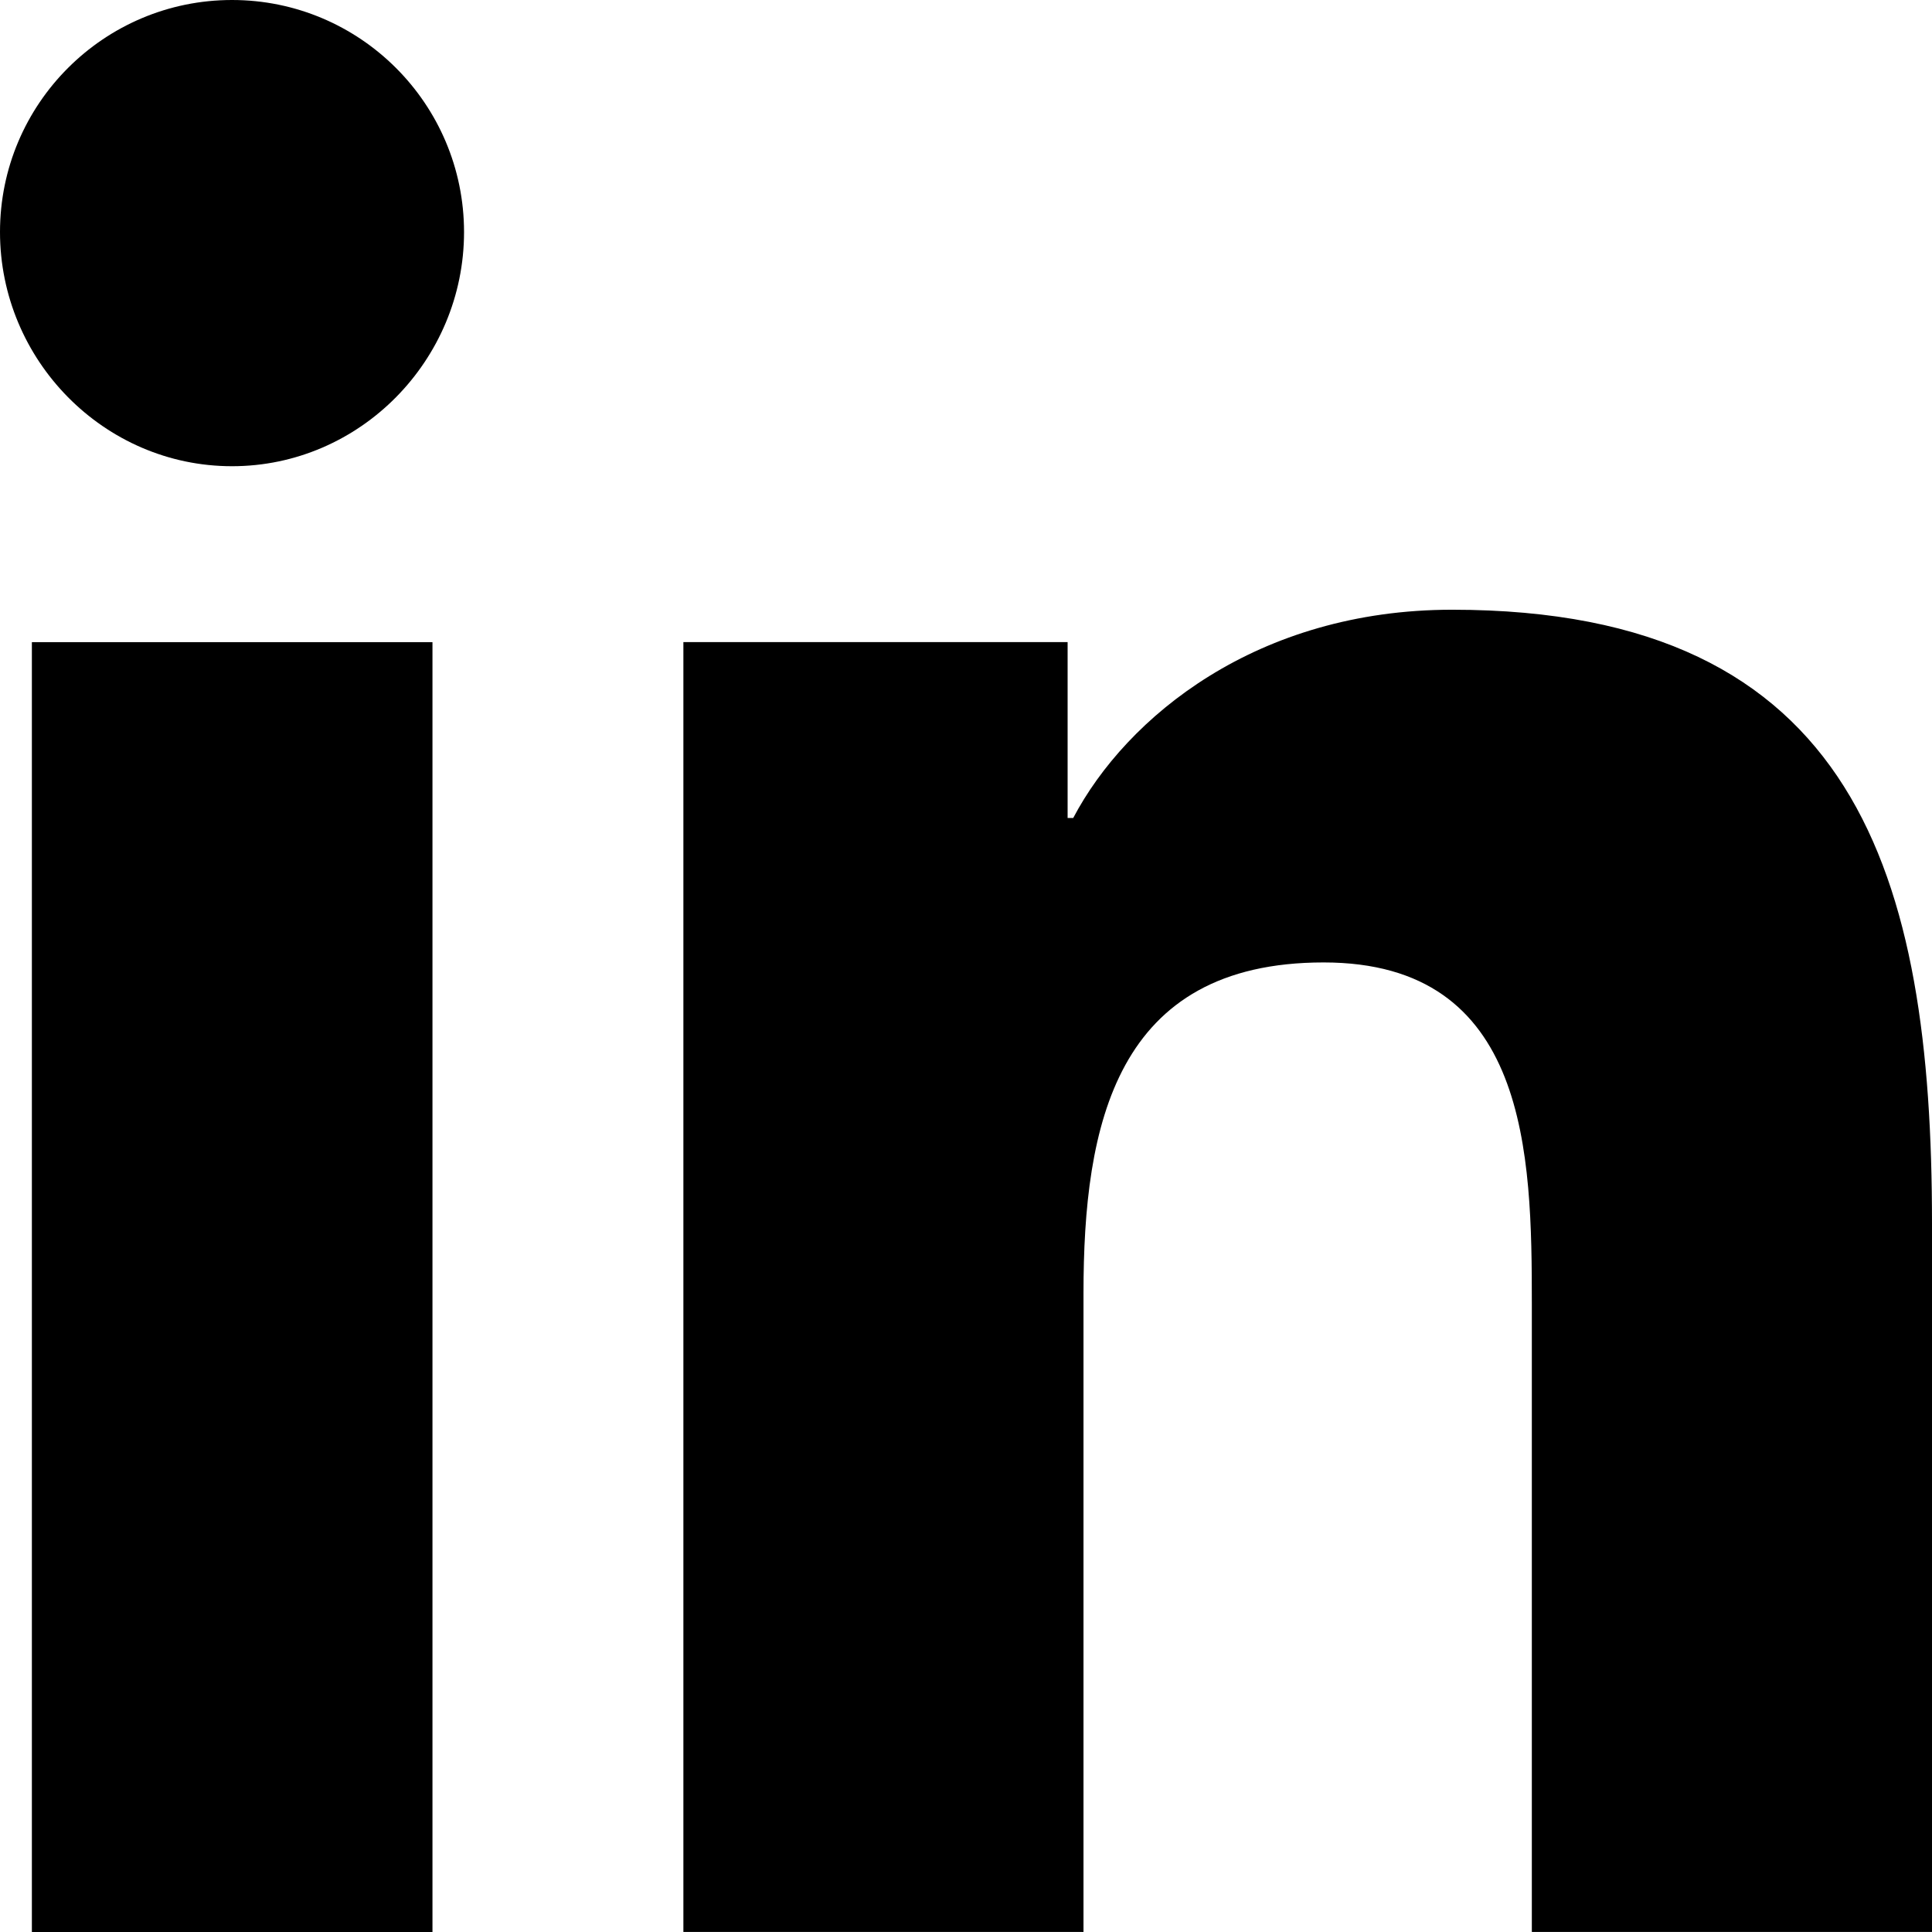
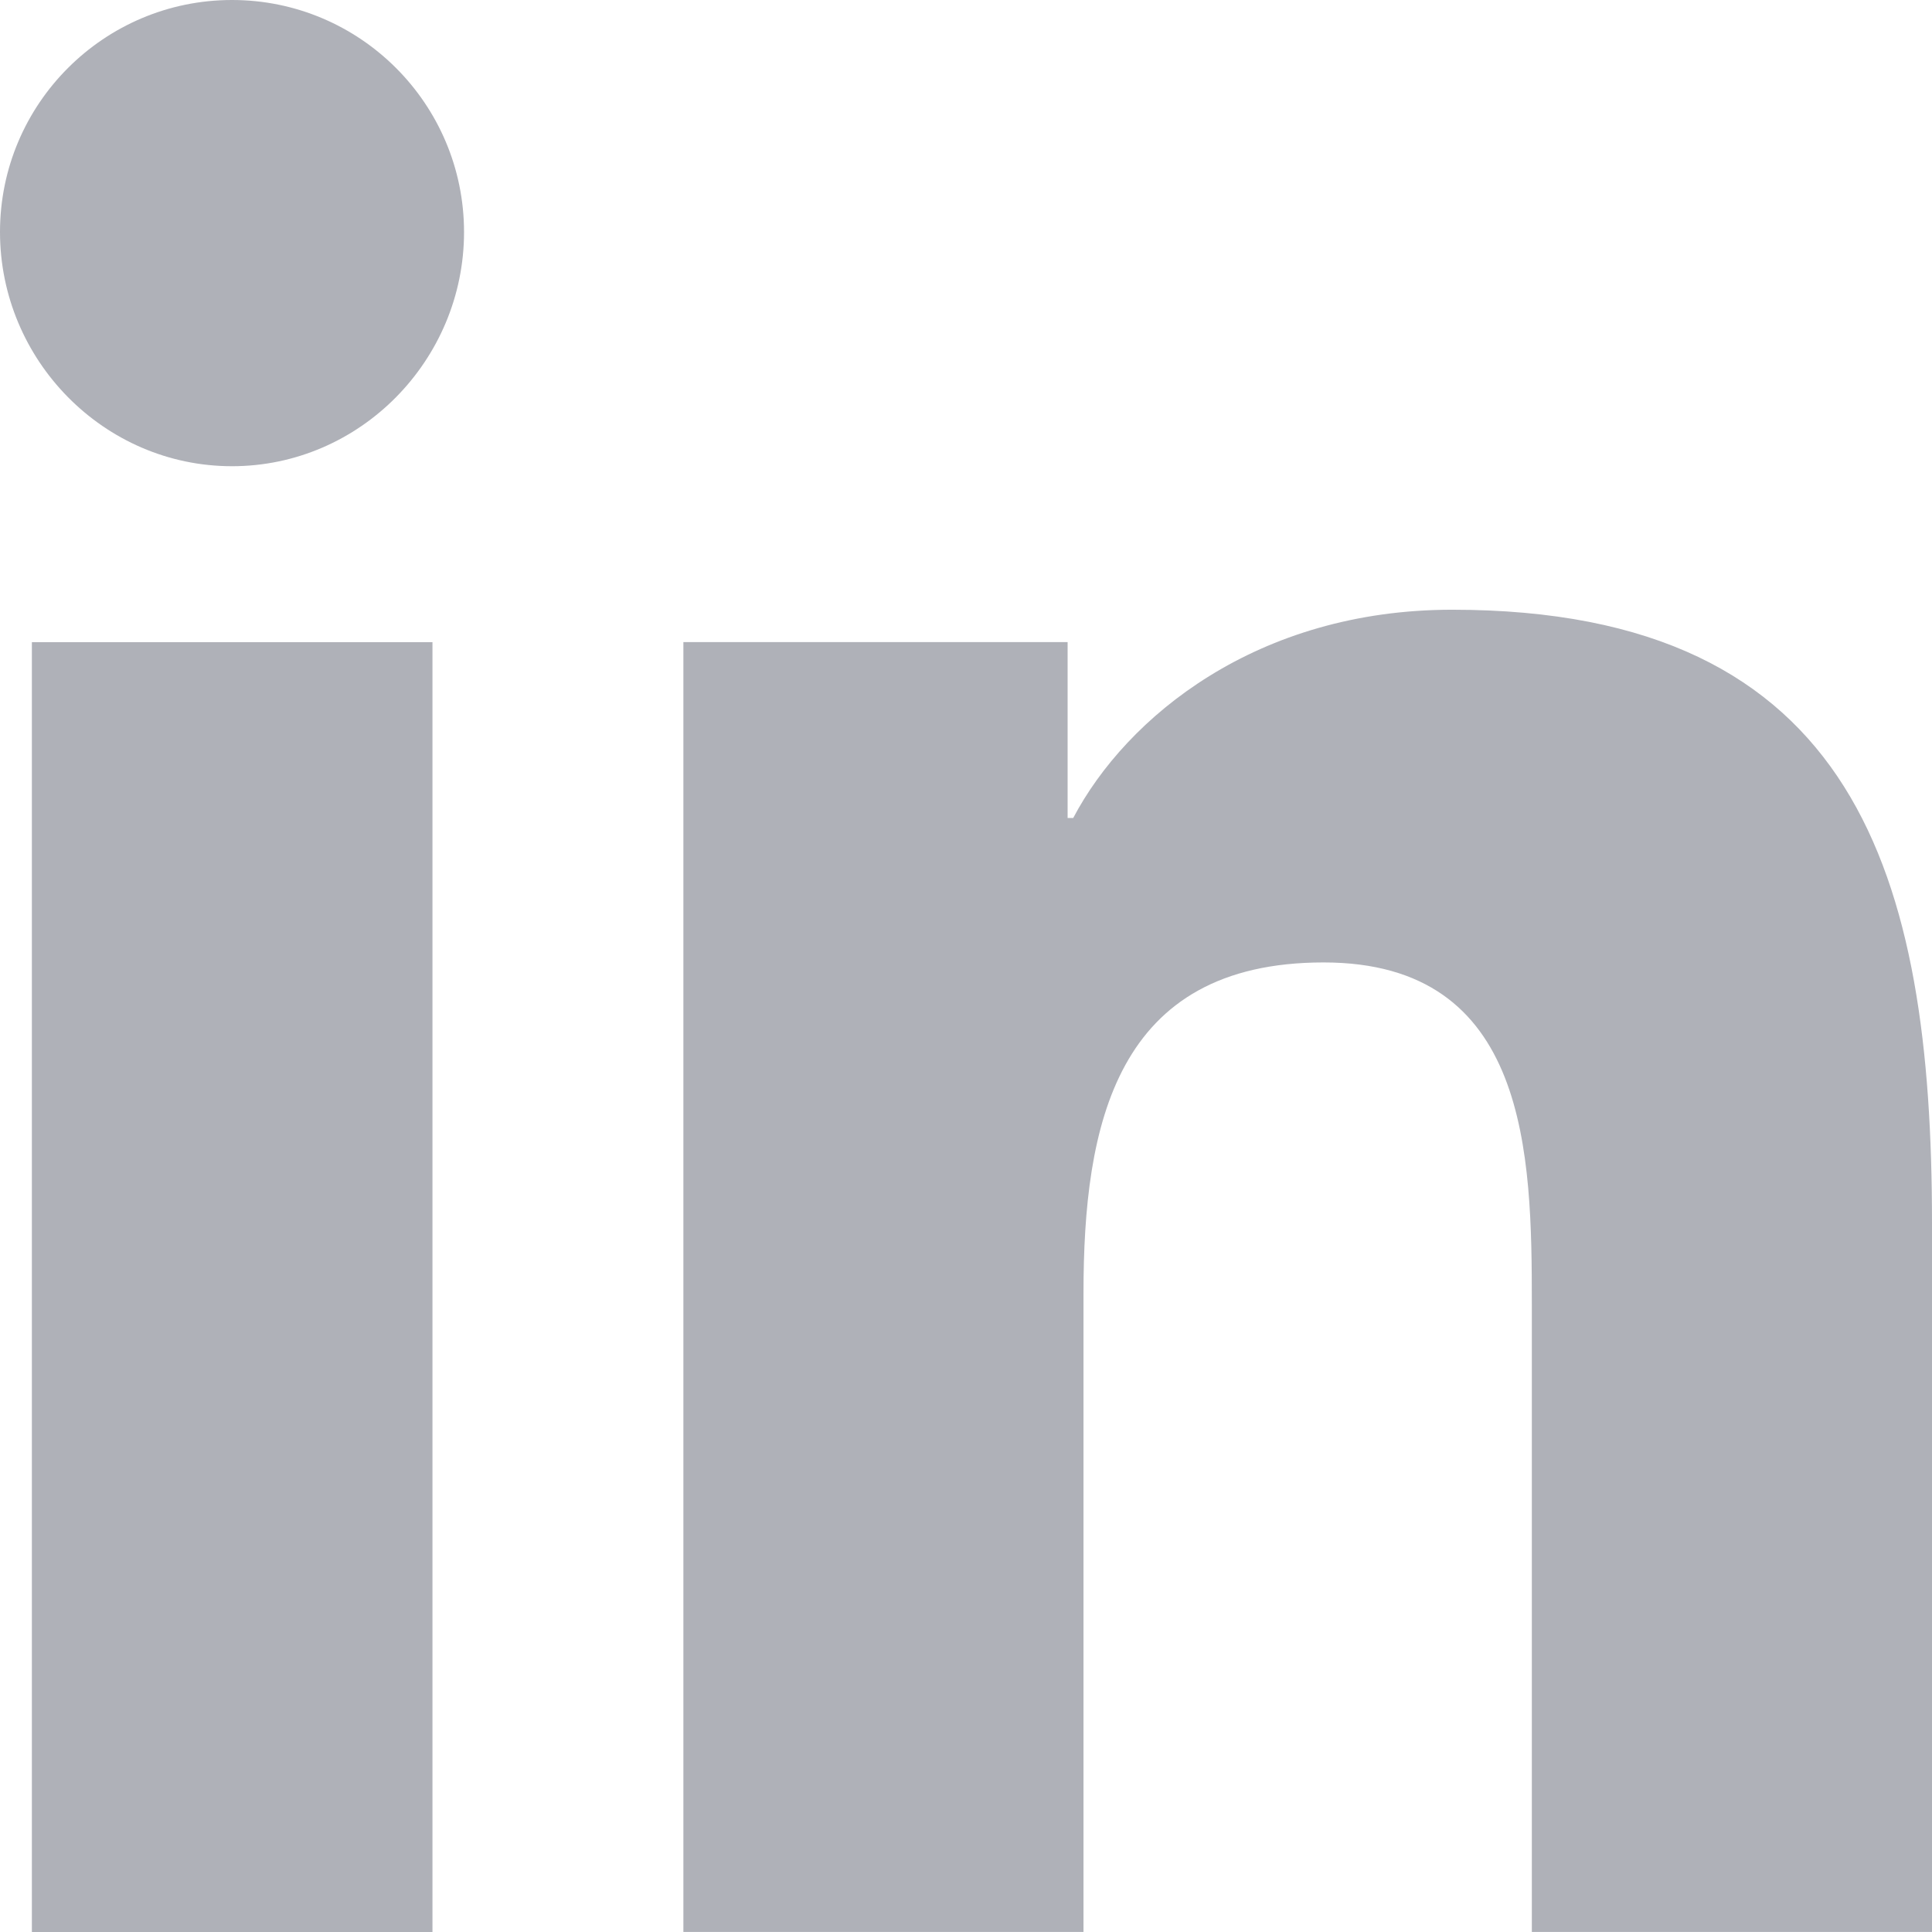
<svg xmlns="http://www.w3.org/2000/svg" version="1.1" width="32" height="32" viewBox="0 0 32 32">
-   <path d="M31.992 32v-0.001h0.008v-11.736c0-5.741-1.236-10.164-7.948-10.164-3.227 0-5.392 1.771-6.276 3.449h-0.093v-2.913h-6.364v21.364h6.627v-10.579c0-2.785 0.528-5.479 3.977-5.479 3.399 0 3.449 3.179 3.449 5.657v10.401h6.62z" />
-   <path d="M0.528 10.636h6.635v21.364h-6.635v-21.364z" />
-   <path d="M3.843 0c-2.121 0-3.843 1.721-3.843 3.843s1.721 3.879 3.843 3.879c2.121 0 3.843-1.757 3.843-3.879-0.001-2.121-1.723-3.843-3.843-3.843v0z" />
+   <path fill="#afb1b8" d="M31.992 32v-0.001h0.008v-11.736c0-5.741-1.236-10.164-7.948-10.164-3.227 0-5.392 1.771-6.276 3.449h-0.093v-2.913h-6.364v21.364h6.627v-10.579c0-2.785 0.528-5.479 3.977-5.479 3.399 0 3.449 3.179 3.449 5.657v10.401h6.62z" />
+   <path fill="#afb1b8" d="M0.528 10.636h6.635v21.364h-6.635v-21.364z" />
+   <path fill="#afb1b8" d="M3.843 0c-2.121 0-3.843 1.721-3.843 3.843s1.721 3.879 3.843 3.879c2.121 0 3.843-1.757 3.843-3.879-0.001-2.121-1.723-3.843-3.843-3.843v0z" />
</svg>
